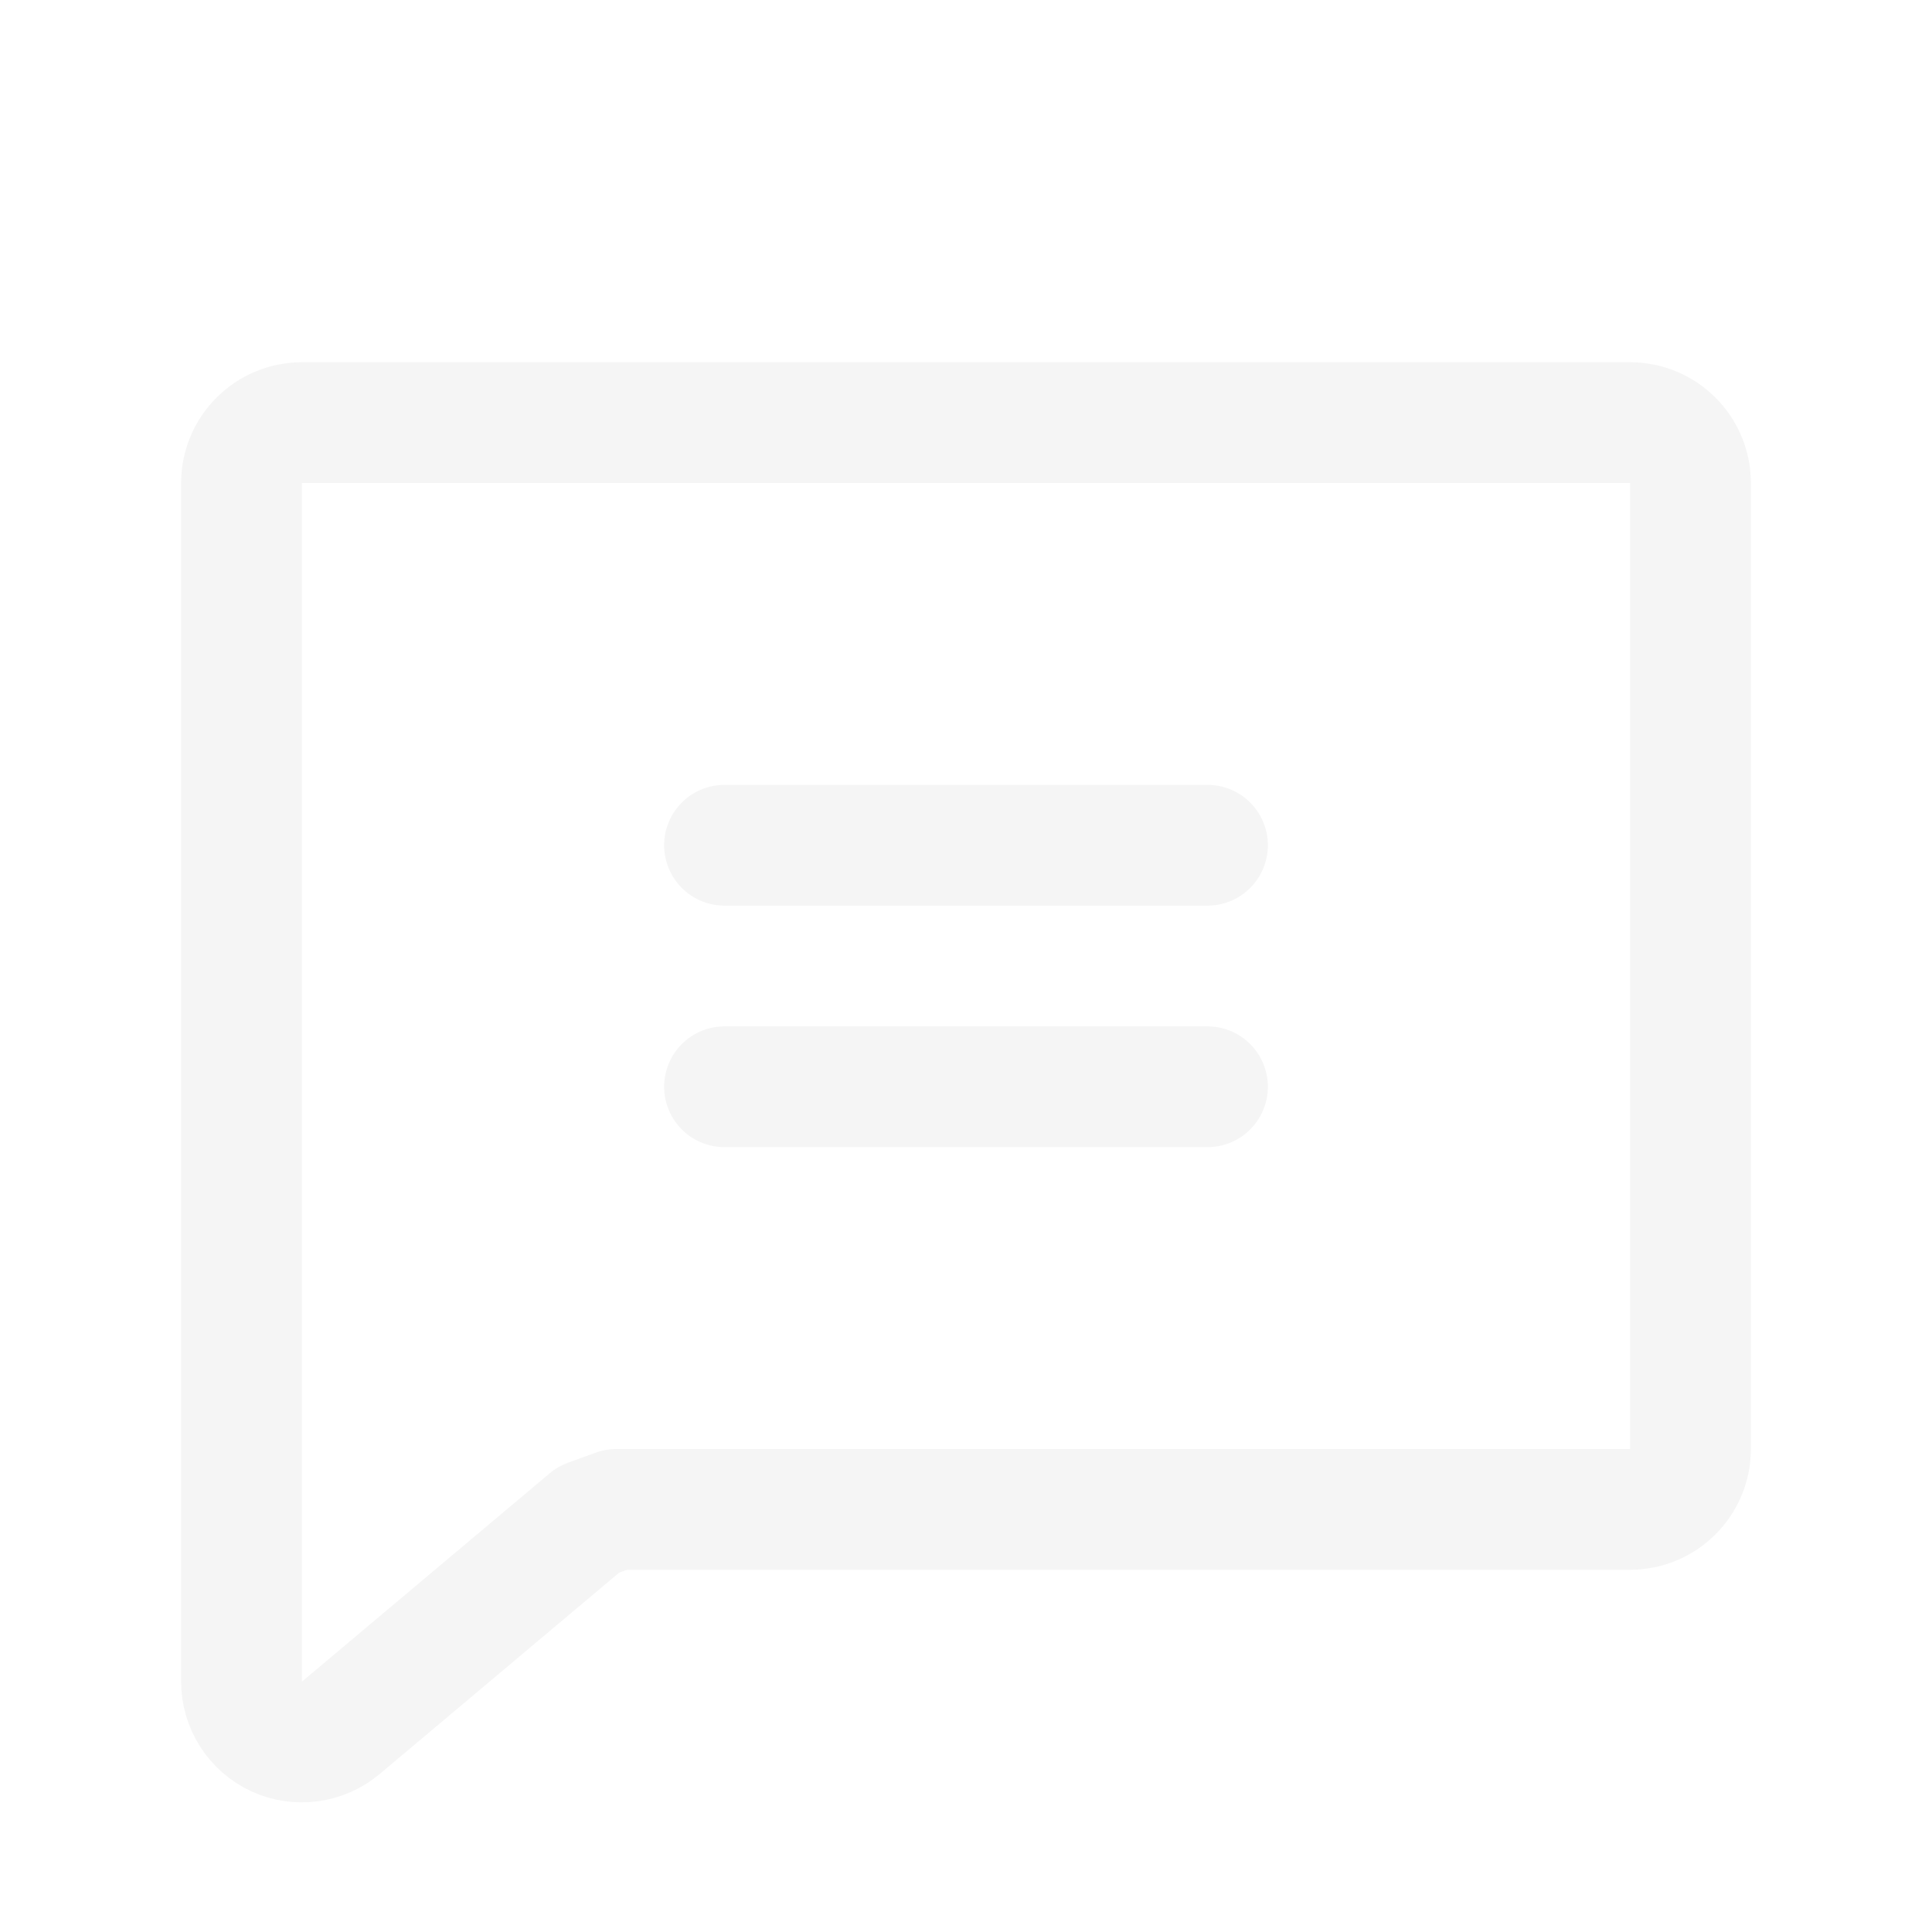
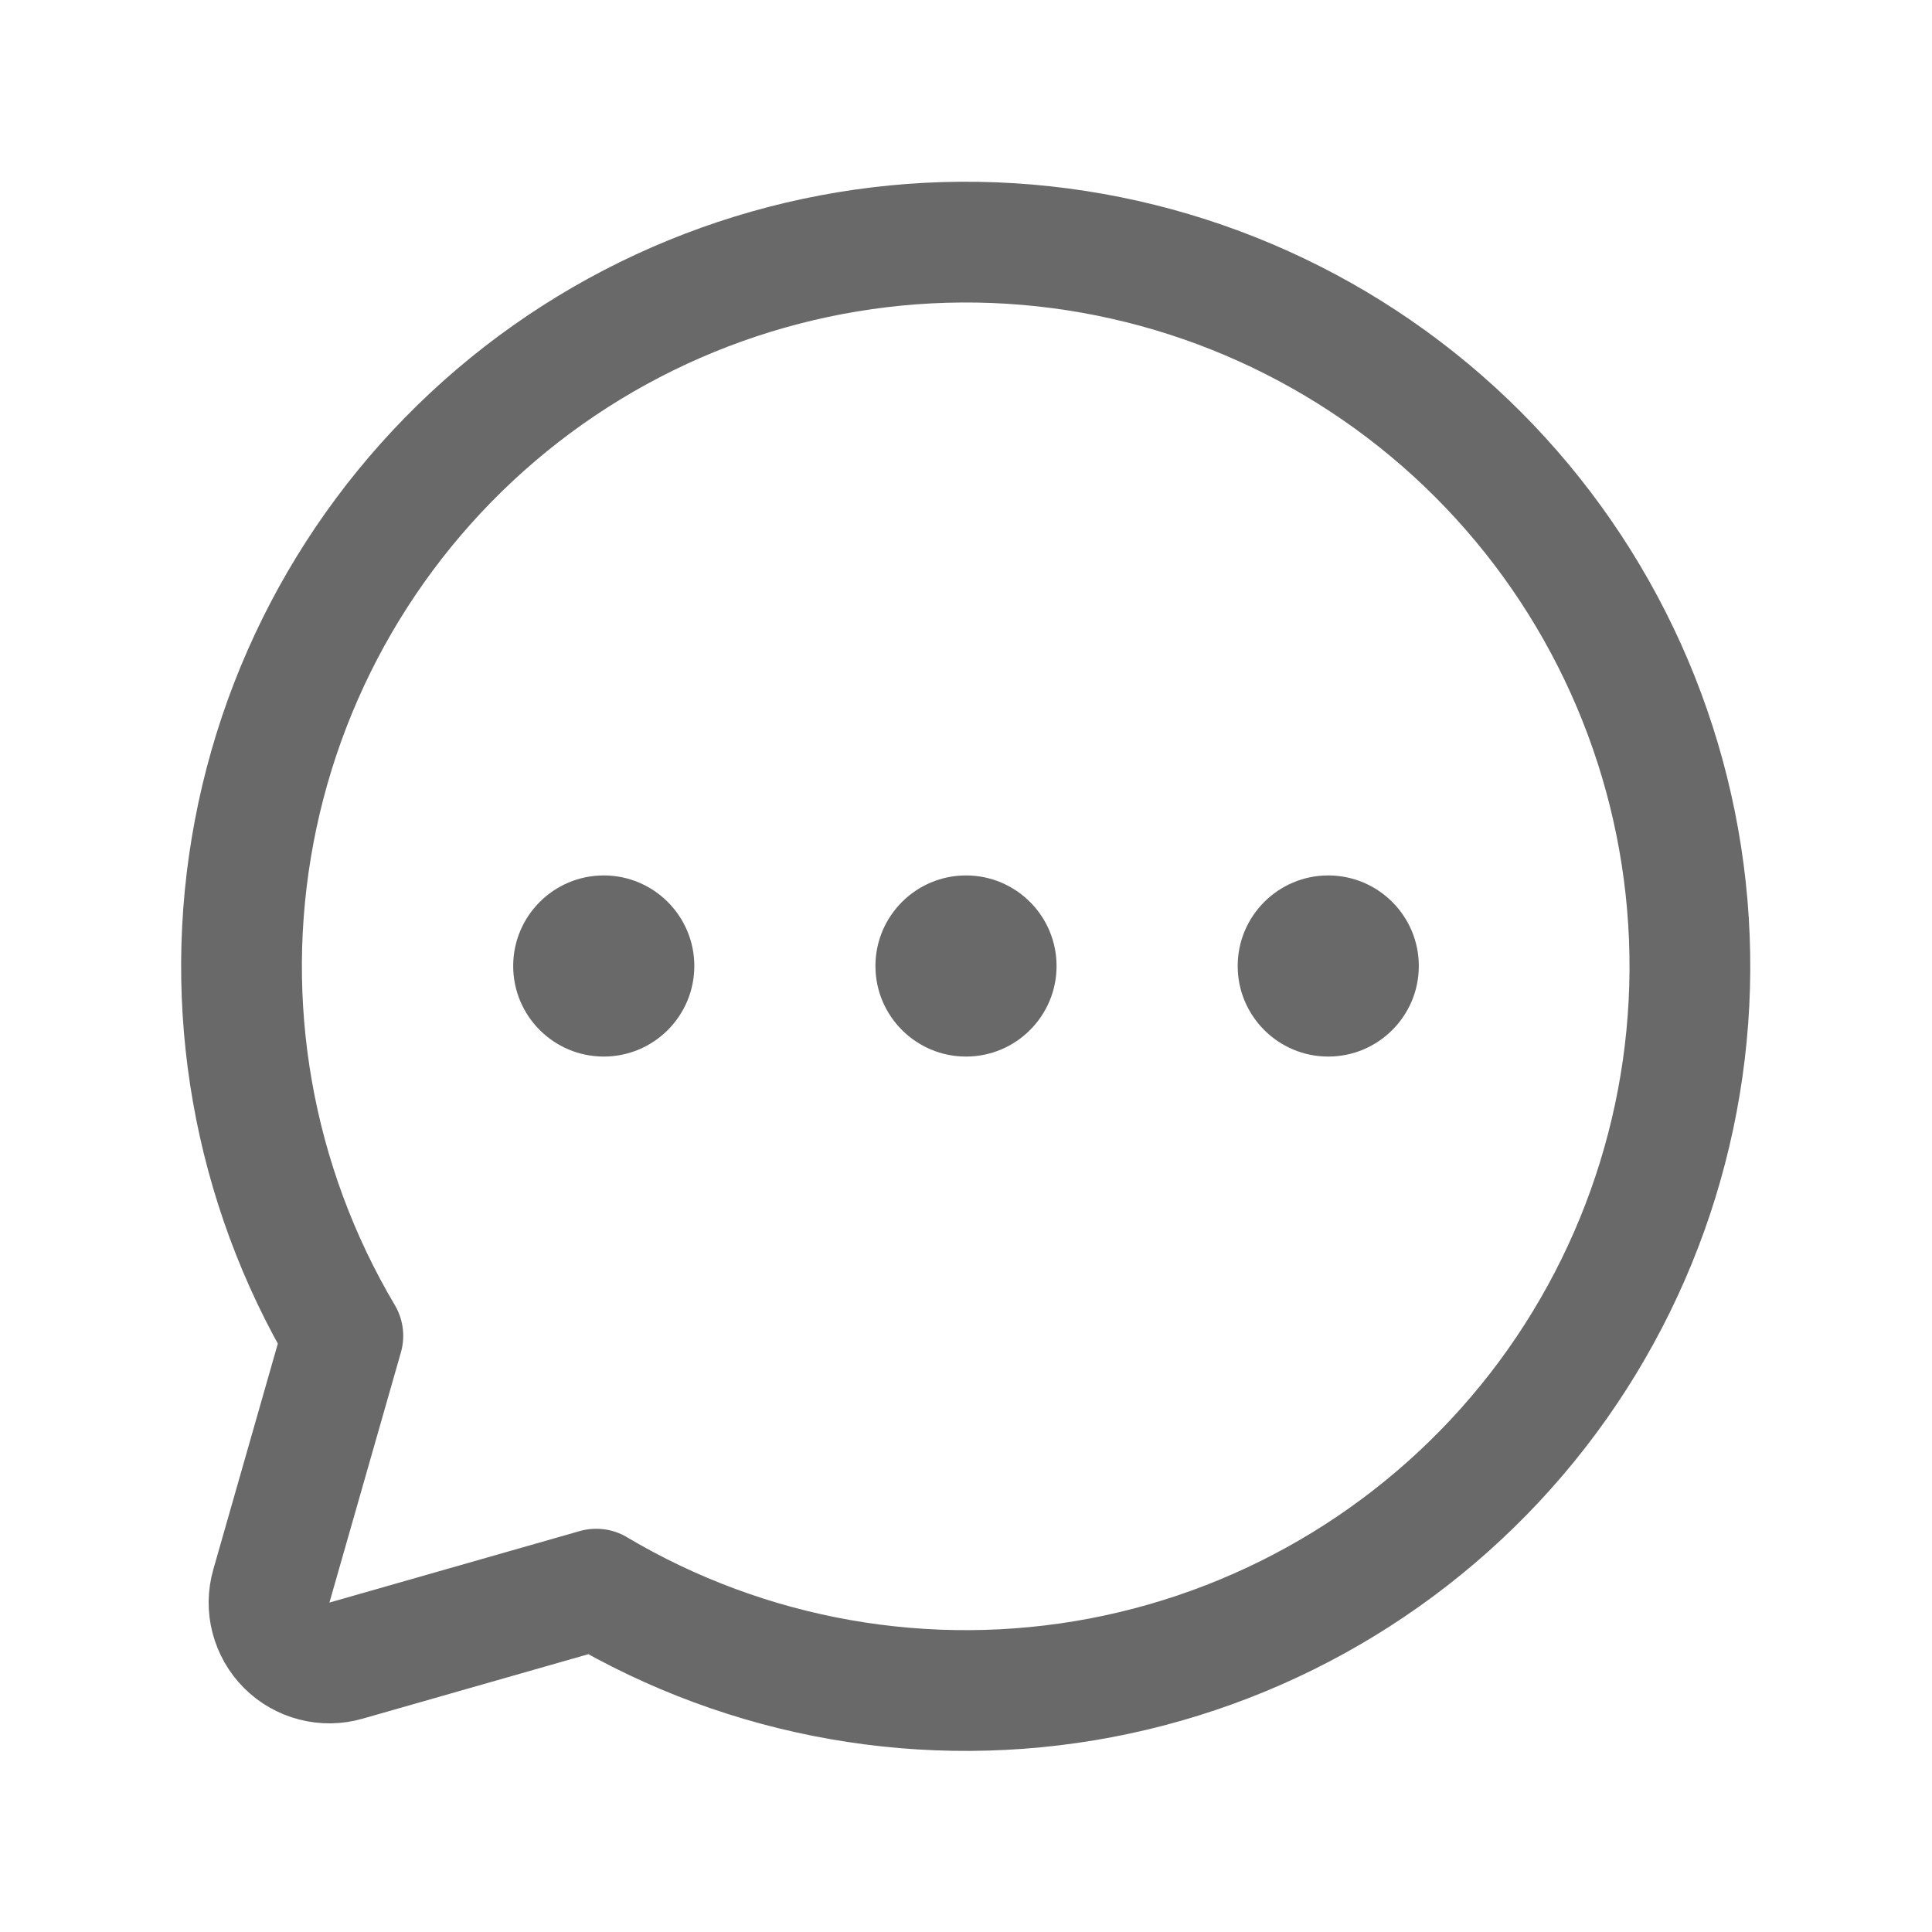
<svg xmlns="http://www.w3.org/2000/svg" width="24" height="24" viewBox="0 0 24 24" fill="none">
-   <path d="M7.311 18.876L4.233 21.464C4.123 21.556 3.99 21.614 3.848 21.633C3.707 21.652 3.563 21.63 3.433 21.57C3.304 21.509 3.194 21.413 3.118 21.293C3.041 21.172 3 21.032 3 20.89V6C3 5.801 3.079 5.61 3.22 5.47C3.36 5.329 3.551 5.25 3.75 5.25H20.25C20.449 5.25 20.64 5.329 20.78 5.47C20.921 5.61 21 5.801 21 6V18C21 18.199 20.921 18.39 20.78 18.53C20.64 18.671 20.449 18.75 20.25 18.75H7.657L7.311 18.876Z" stroke="#F5F5F5" stroke-width="1.5" stroke-linecap="round" stroke-linejoin="round" />
-   <path d="M9 10.5H15" stroke="#F5F5F5" stroke-width="1.5" stroke-linecap="round" stroke-linejoin="round" />
-   <path d="M9 13.5H15" stroke="#F5F5F5" stroke-width="1.5" stroke-linecap="round" stroke-linejoin="round" />
+   <path d="M4.259 16.594C3.141 14.709 2.749 12.48 3.158 10.327C3.566 8.174 4.747 6.244 6.478 4.899C8.209 3.555 10.371 2.889 12.558 3.025C14.745 3.162 16.808 4.093 18.358 5.643C19.907 7.193 20.838 9.255 20.975 11.442C21.112 13.63 20.445 15.792 19.101 17.523C17.756 19.253 15.826 20.434 13.673 20.843C11.52 21.251 9.291 20.86 7.406 19.741L7.407 19.741L4.298 20.629C4.169 20.666 4.033 20.668 3.904 20.634C3.774 20.601 3.656 20.533 3.562 20.439C3.467 20.344 3.4 20.226 3.366 20.096C3.332 19.967 3.334 19.831 3.371 19.702L4.259 16.594L4.259 16.594Z" stroke="#696969" stroke-width="1.5" stroke-linecap="round" stroke-linejoin="round" />
+   <path d="M12 13.125C12.621 13.125 13.125 12.621 13.125 12C13.125 11.379 12.621 10.875 12 10.875C11.379 10.875 10.875 11.379 10.875 12C10.875 12.621 11.379 13.125 12 13.125Z" fill="#696969" />
+   <path d="M7.5 13.125C8.121 13.125 8.625 12.621 8.625 12C8.625 11.379 8.121 10.875 7.5 10.875C6.879 10.875 6.375 11.379 6.375 12C6.375 12.621 6.879 13.125 7.5 13.125Z" fill="#696969" />
+   <path d="M16.5 13.125C17.121 13.125 17.625 12.621 17.625 12C17.625 11.379 17.121 10.875 16.5 10.875C15.879 10.875 15.375 11.379 15.375 12C15.375 12.621 15.879 13.125 16.5 13.125Z" fill="#696969" />
</svg>
